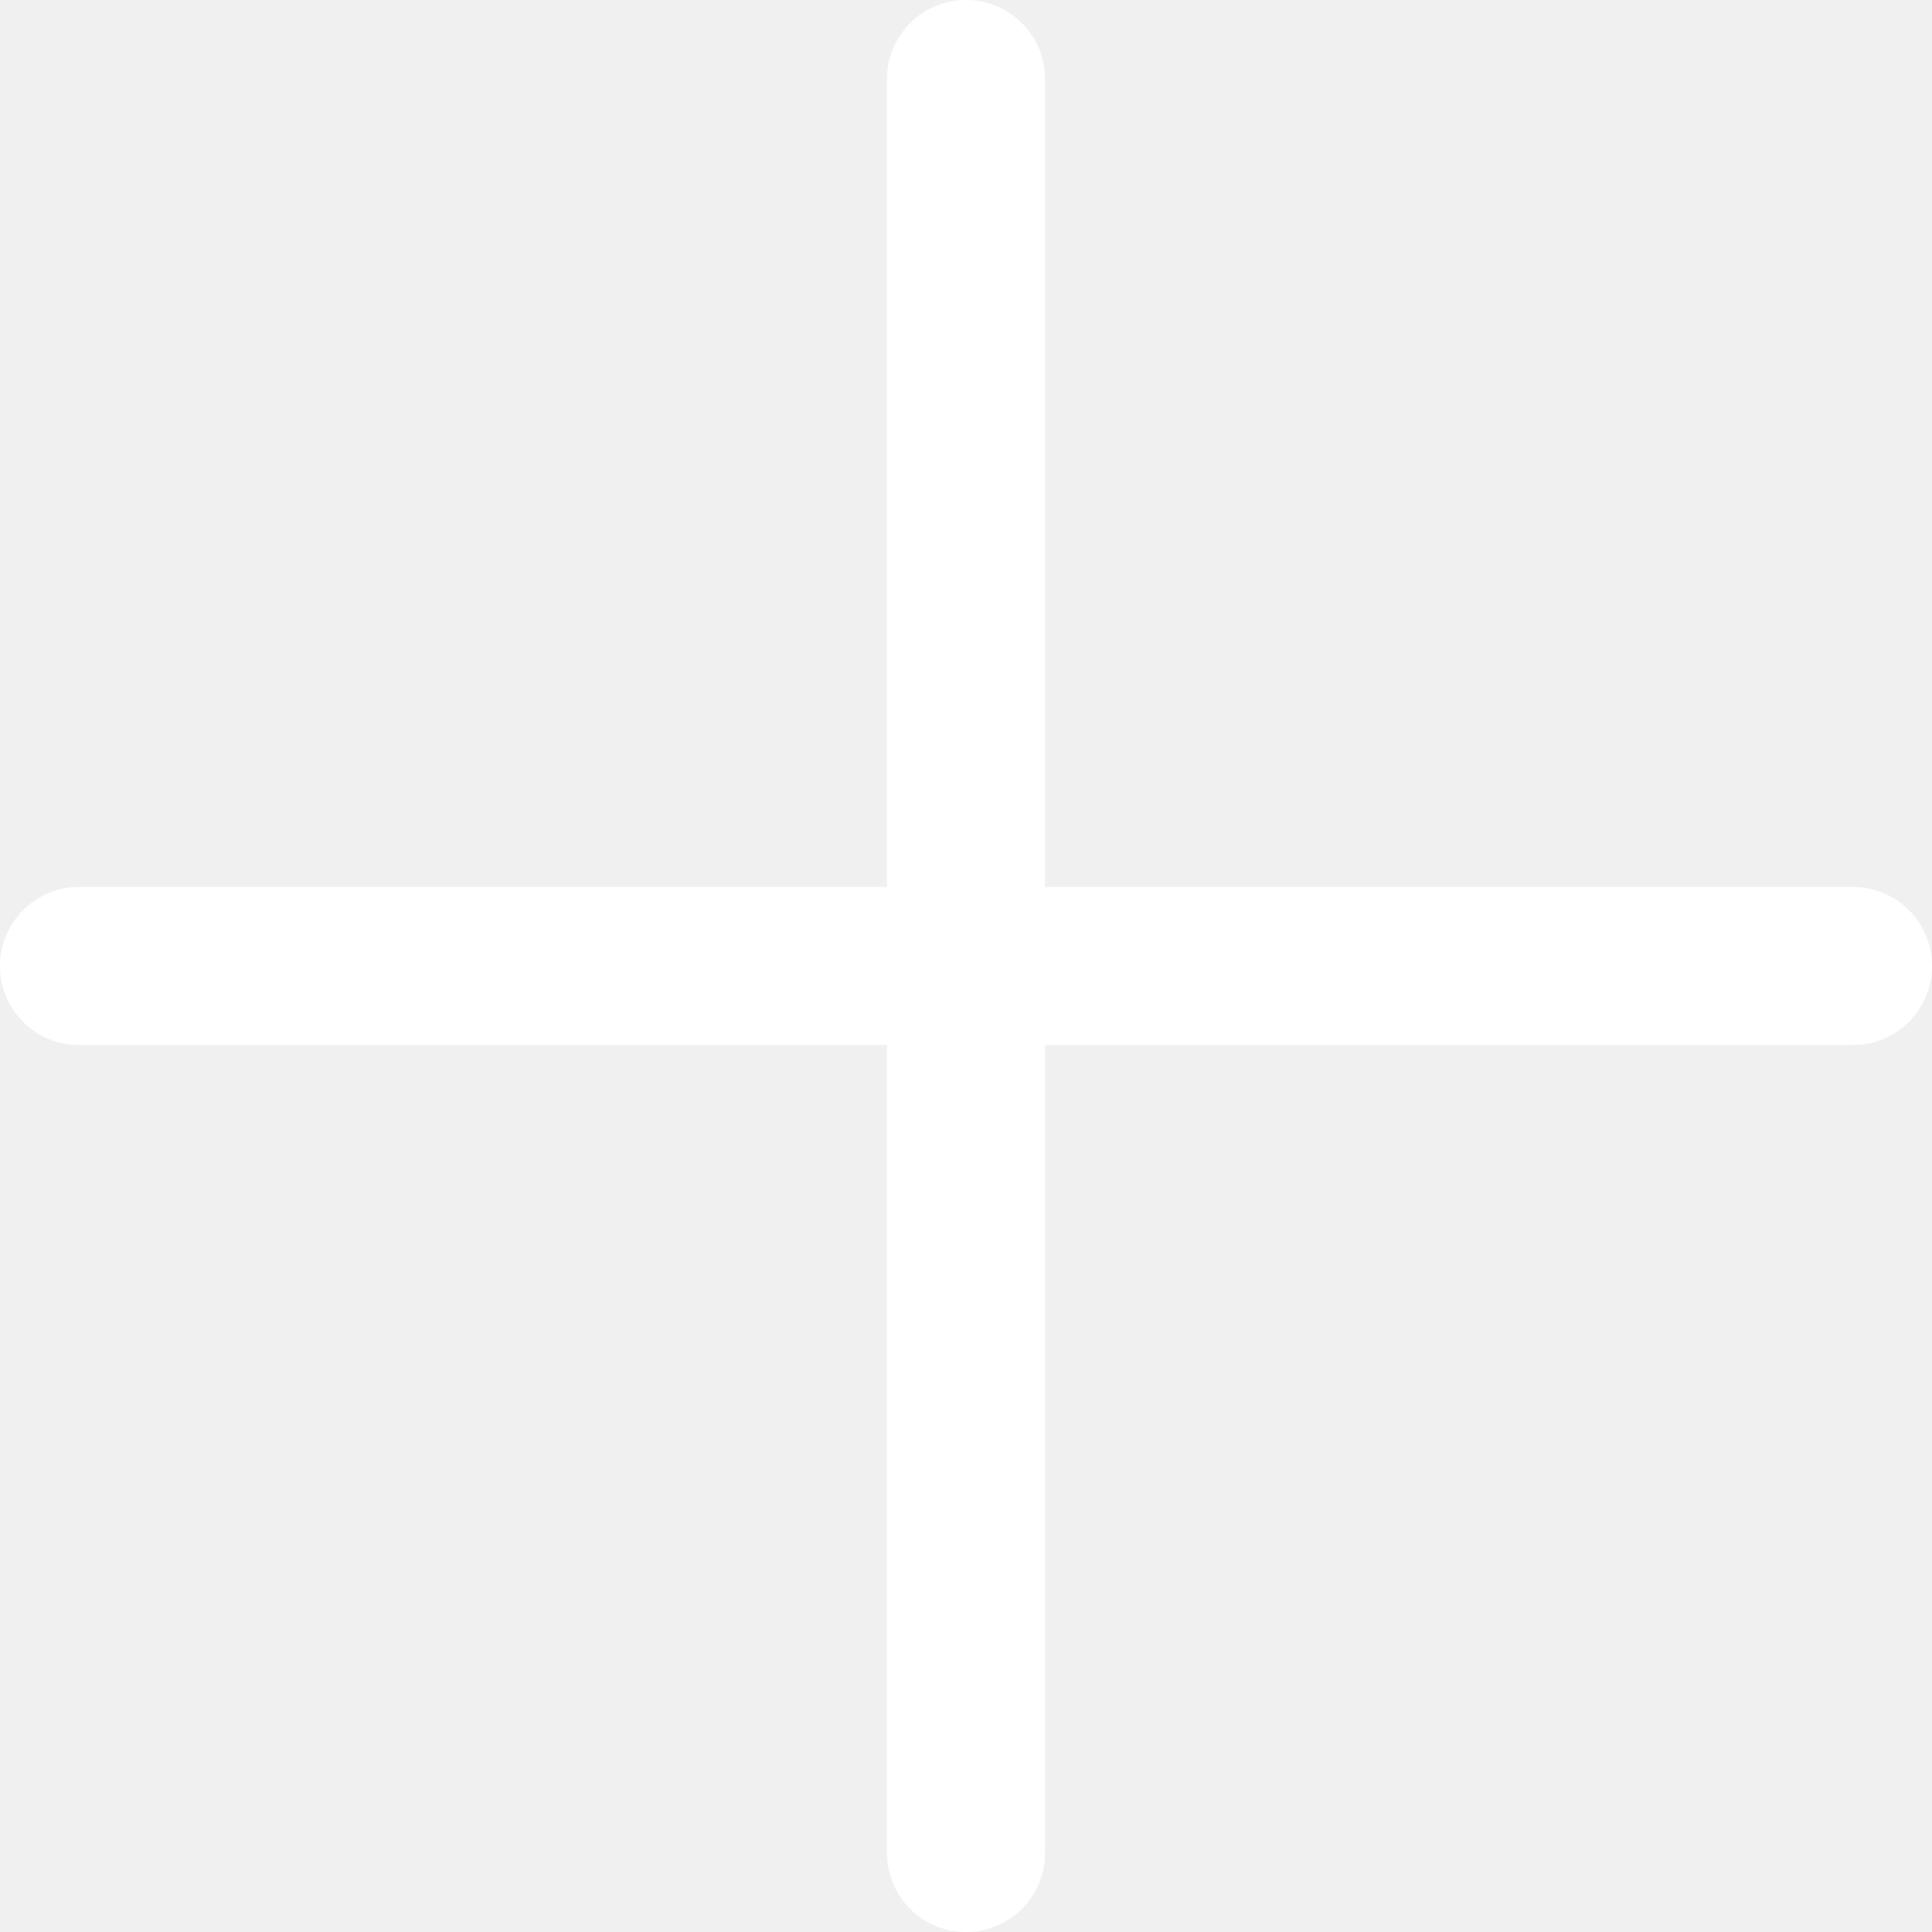
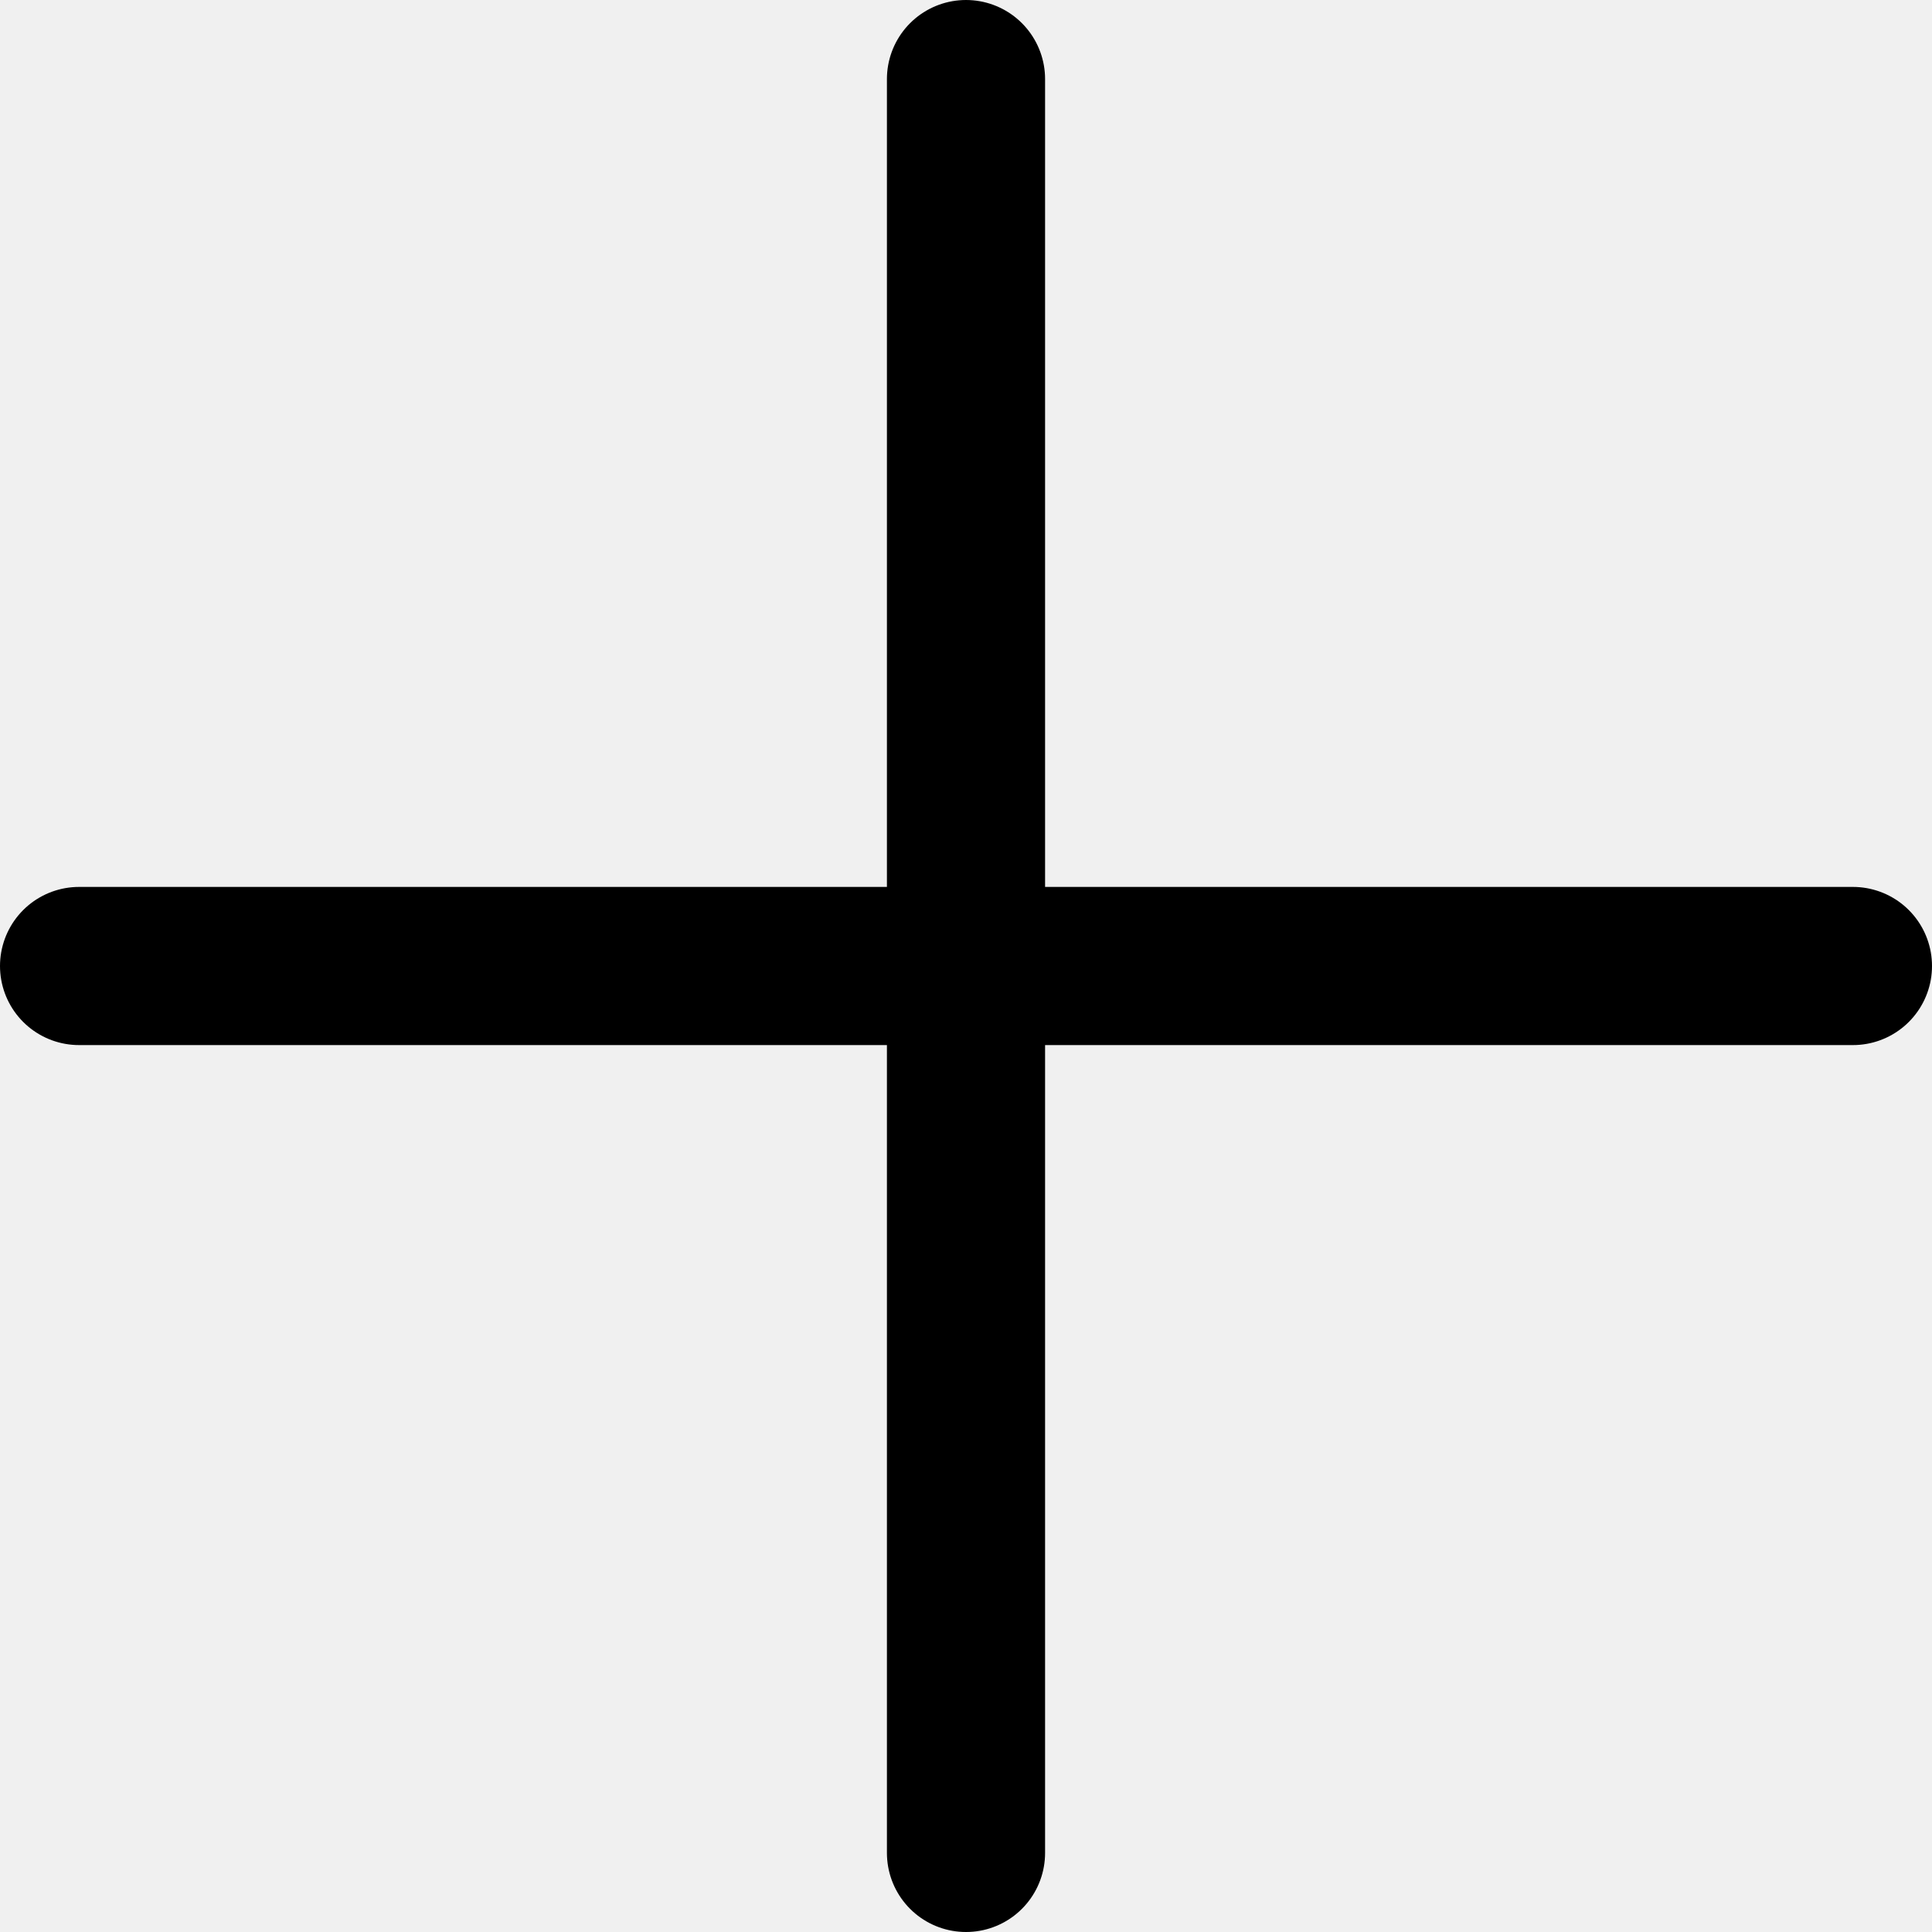
<svg xmlns="http://www.w3.org/2000/svg" width="122.156" height="122.156" viewBox="0 0 122.156 122.156">
-   <g id="Group_56" data-name="Group 56" transform="translate(-941 -153.844)">
-     <path id="Path_22" data-name="Path 22" d="M20856,286.392h112.156" transform="translate(-19910 -71.47)" fill="none" stroke="#fff" stroke-linecap="round" stroke-width="10" />
-     <path id="Path_23" data-name="Path 23" d="M0,0H112.156" transform="translate(1002.078 158.844) rotate(90)" fill="none" stroke="#fff" stroke-linecap="round" stroke-width="10" />
+   <g transform="translate(-941 -153.844)">
+     <path d="M20856,286.392h112.156" transform="translate(-19910 -71.47)" fill="none" stroke="#000" stroke-linecap="round" stroke-width="10" />
+     <path d="M0,0H112.156" transform="translate(1002.078 158.844) rotate(90)" fill="none" stroke="#000" stroke-linecap="round" stroke-width="10" />
  </g>
</svg>
